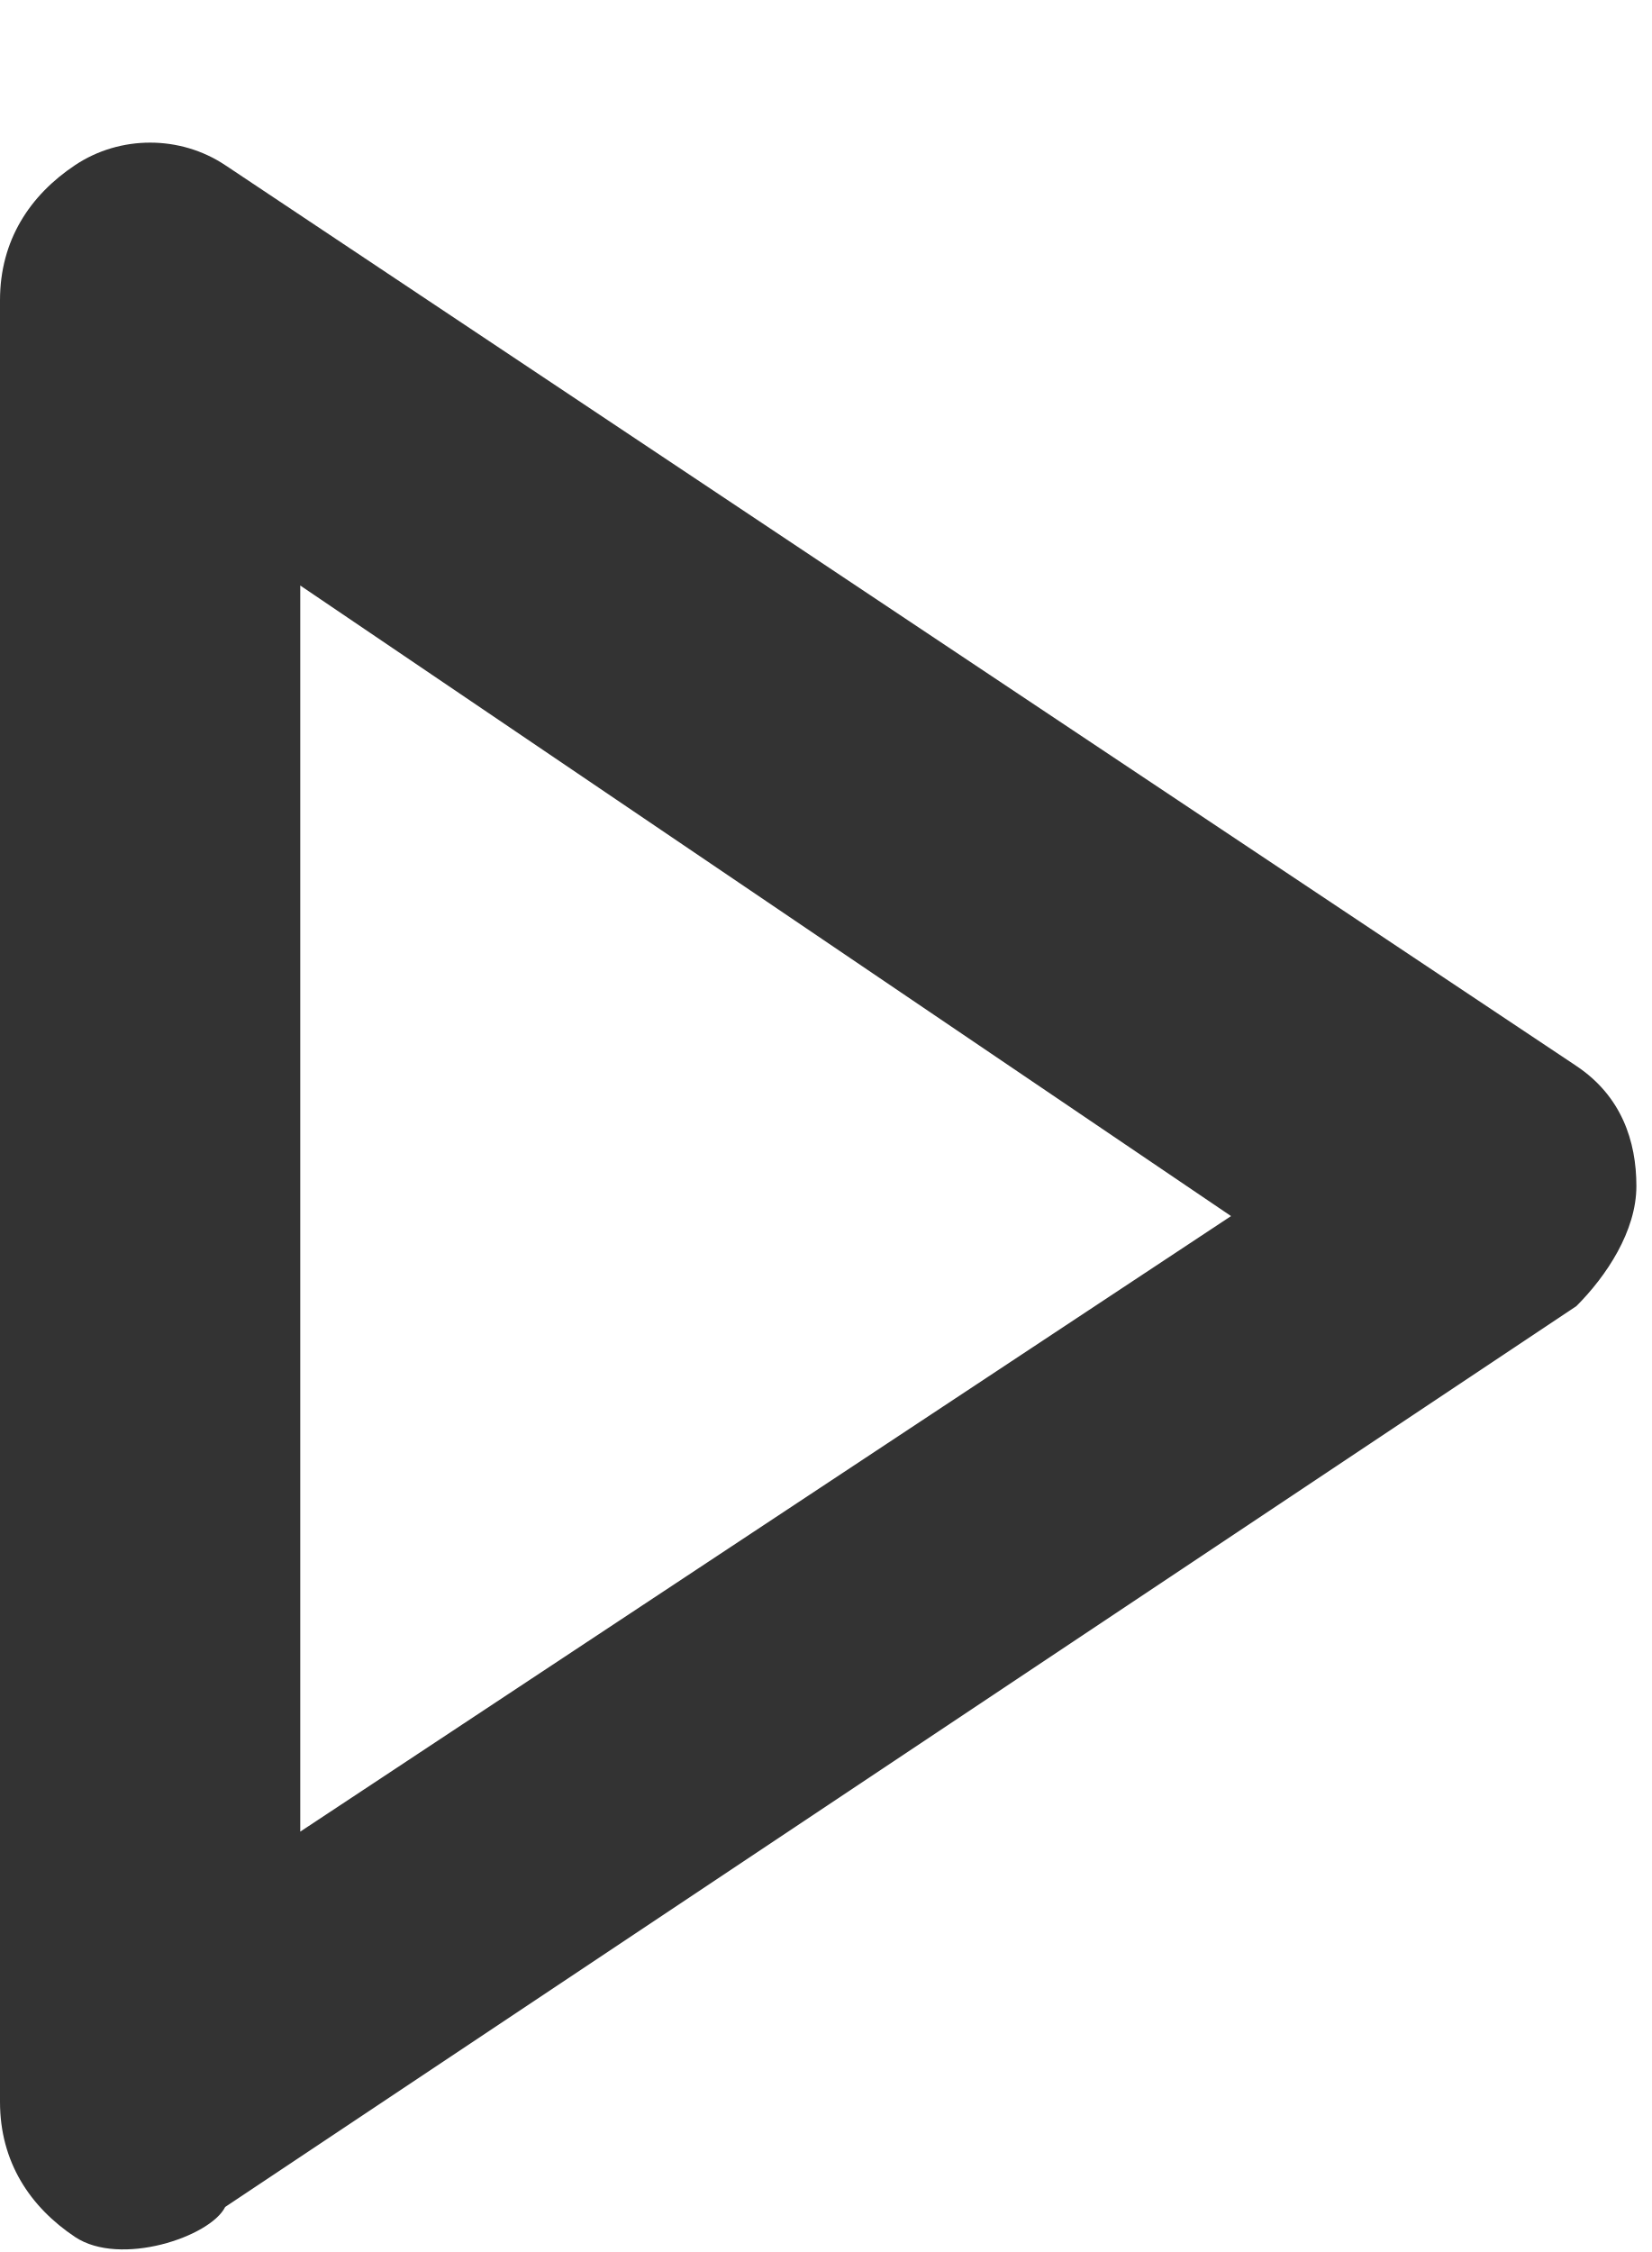
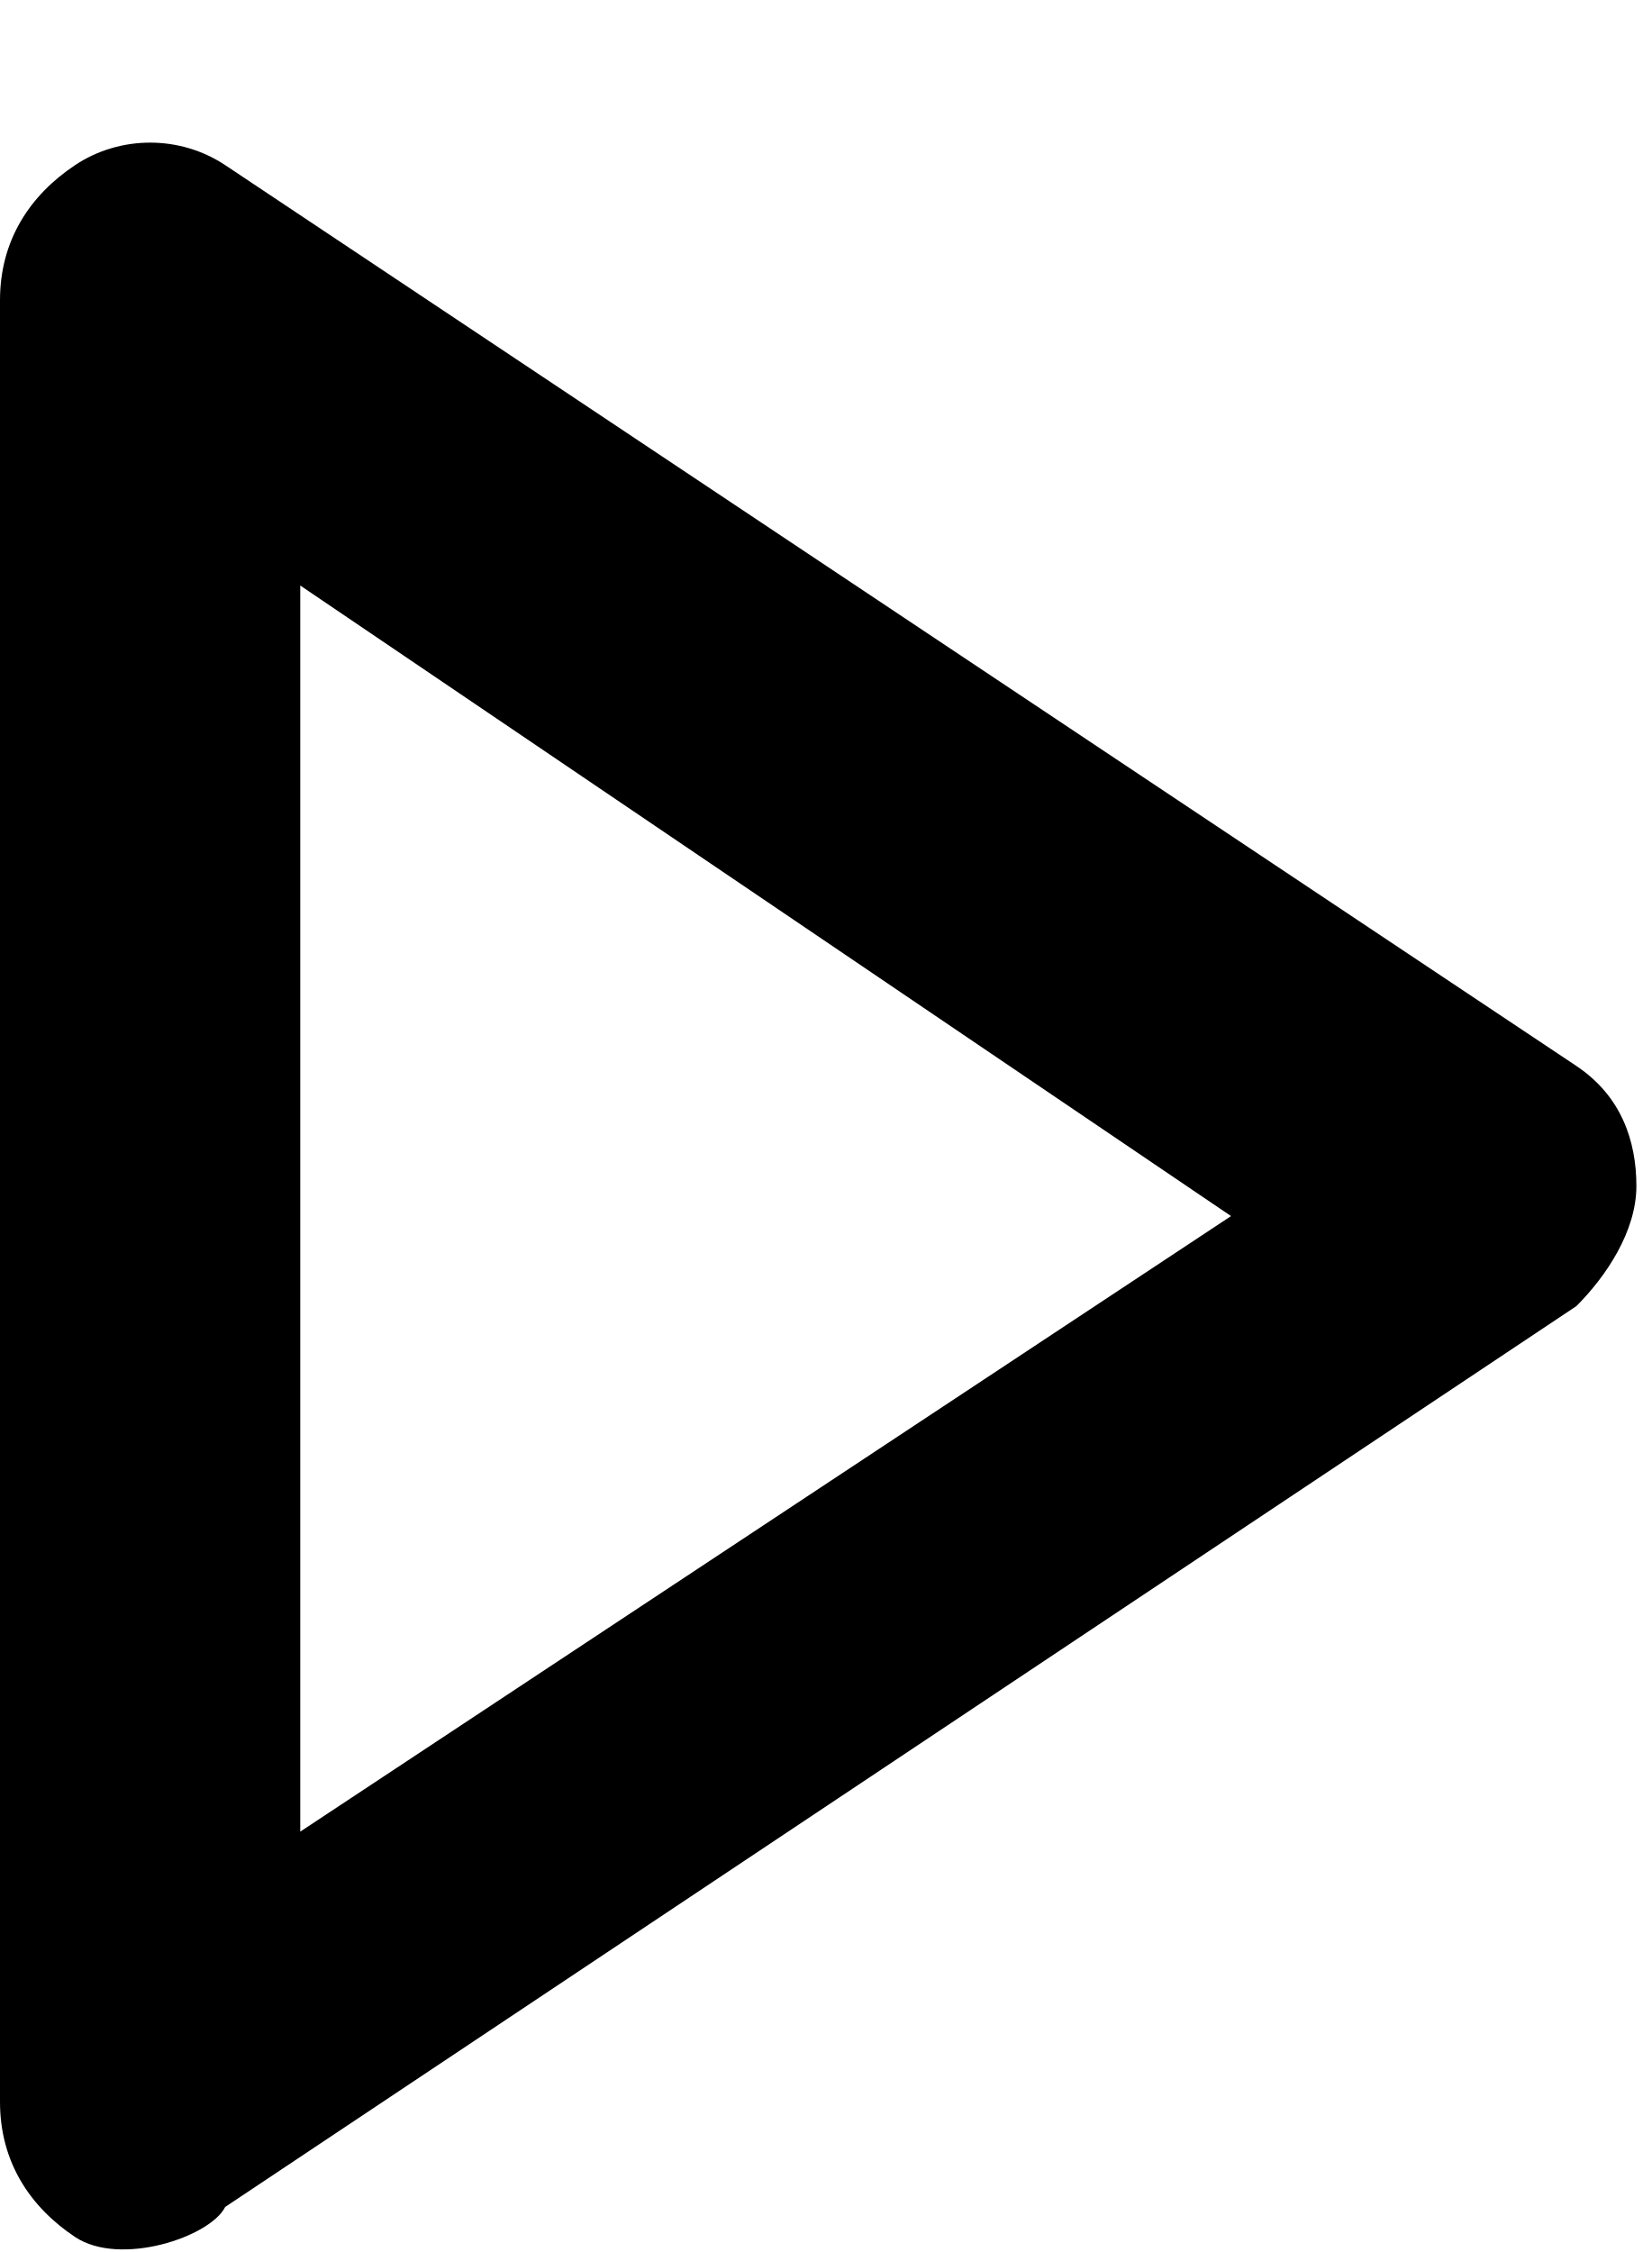
- <svg xmlns="http://www.w3.org/2000/svg" width="11px" height="15px" viewBox="0 0 11 15" version="1.1">
-   <g id="Page-1" stroke="none" stroke-width="1" fill="none" fill-rule="evenodd">
-     <g id="restart" fill="#333333" fill-rule="nonzero">
-       <g id="Shape">
-         <path d="M0.5,14.9 C0.2,14.7 0,14.4 0,14 L0,2 C0,1.6 0.2,1.3 0.5,1.1 C0.8,0.9 1.2,0.9 1.5,1.1 L10.5,7.1 C10.8,7.3 10.9,7.6 10.9,7.9 C10.9,8.2 10.7,8.5 10.5,8.7 L1.5,14.7 C1.4,14.9 0.8,15.1 0.5,14.9 Z M2,3.9 L2,12.2 L8.2,8.1 L2,3.9 Z" />
-       </g>
-     </g>
+ <svg xmlns="http://www.w3.org/2000/svg" viewBox="0 0 11 15">
+   <g>
+     <path d="M0.5,14.9 C0.2,14.7 0,14.4 0,14 L0,2 C0,1.6 0.2,1.3 0.5,1.1 C0.8,0.9 1.2,0.9 1.5,1.1 L10.5,7.1 C10.8,7.3 10.9,7.6 10.9,7.9 C10.9,8.2 10.7,8.5 10.5,8.7 L1.5,14.7 C1.4,14.9 0.8,15.1 0.5,14.9 Z M2,3.9 L2,12.2 L8.2,8.1 L2,3.9 Z" />
  </g>
</svg>
